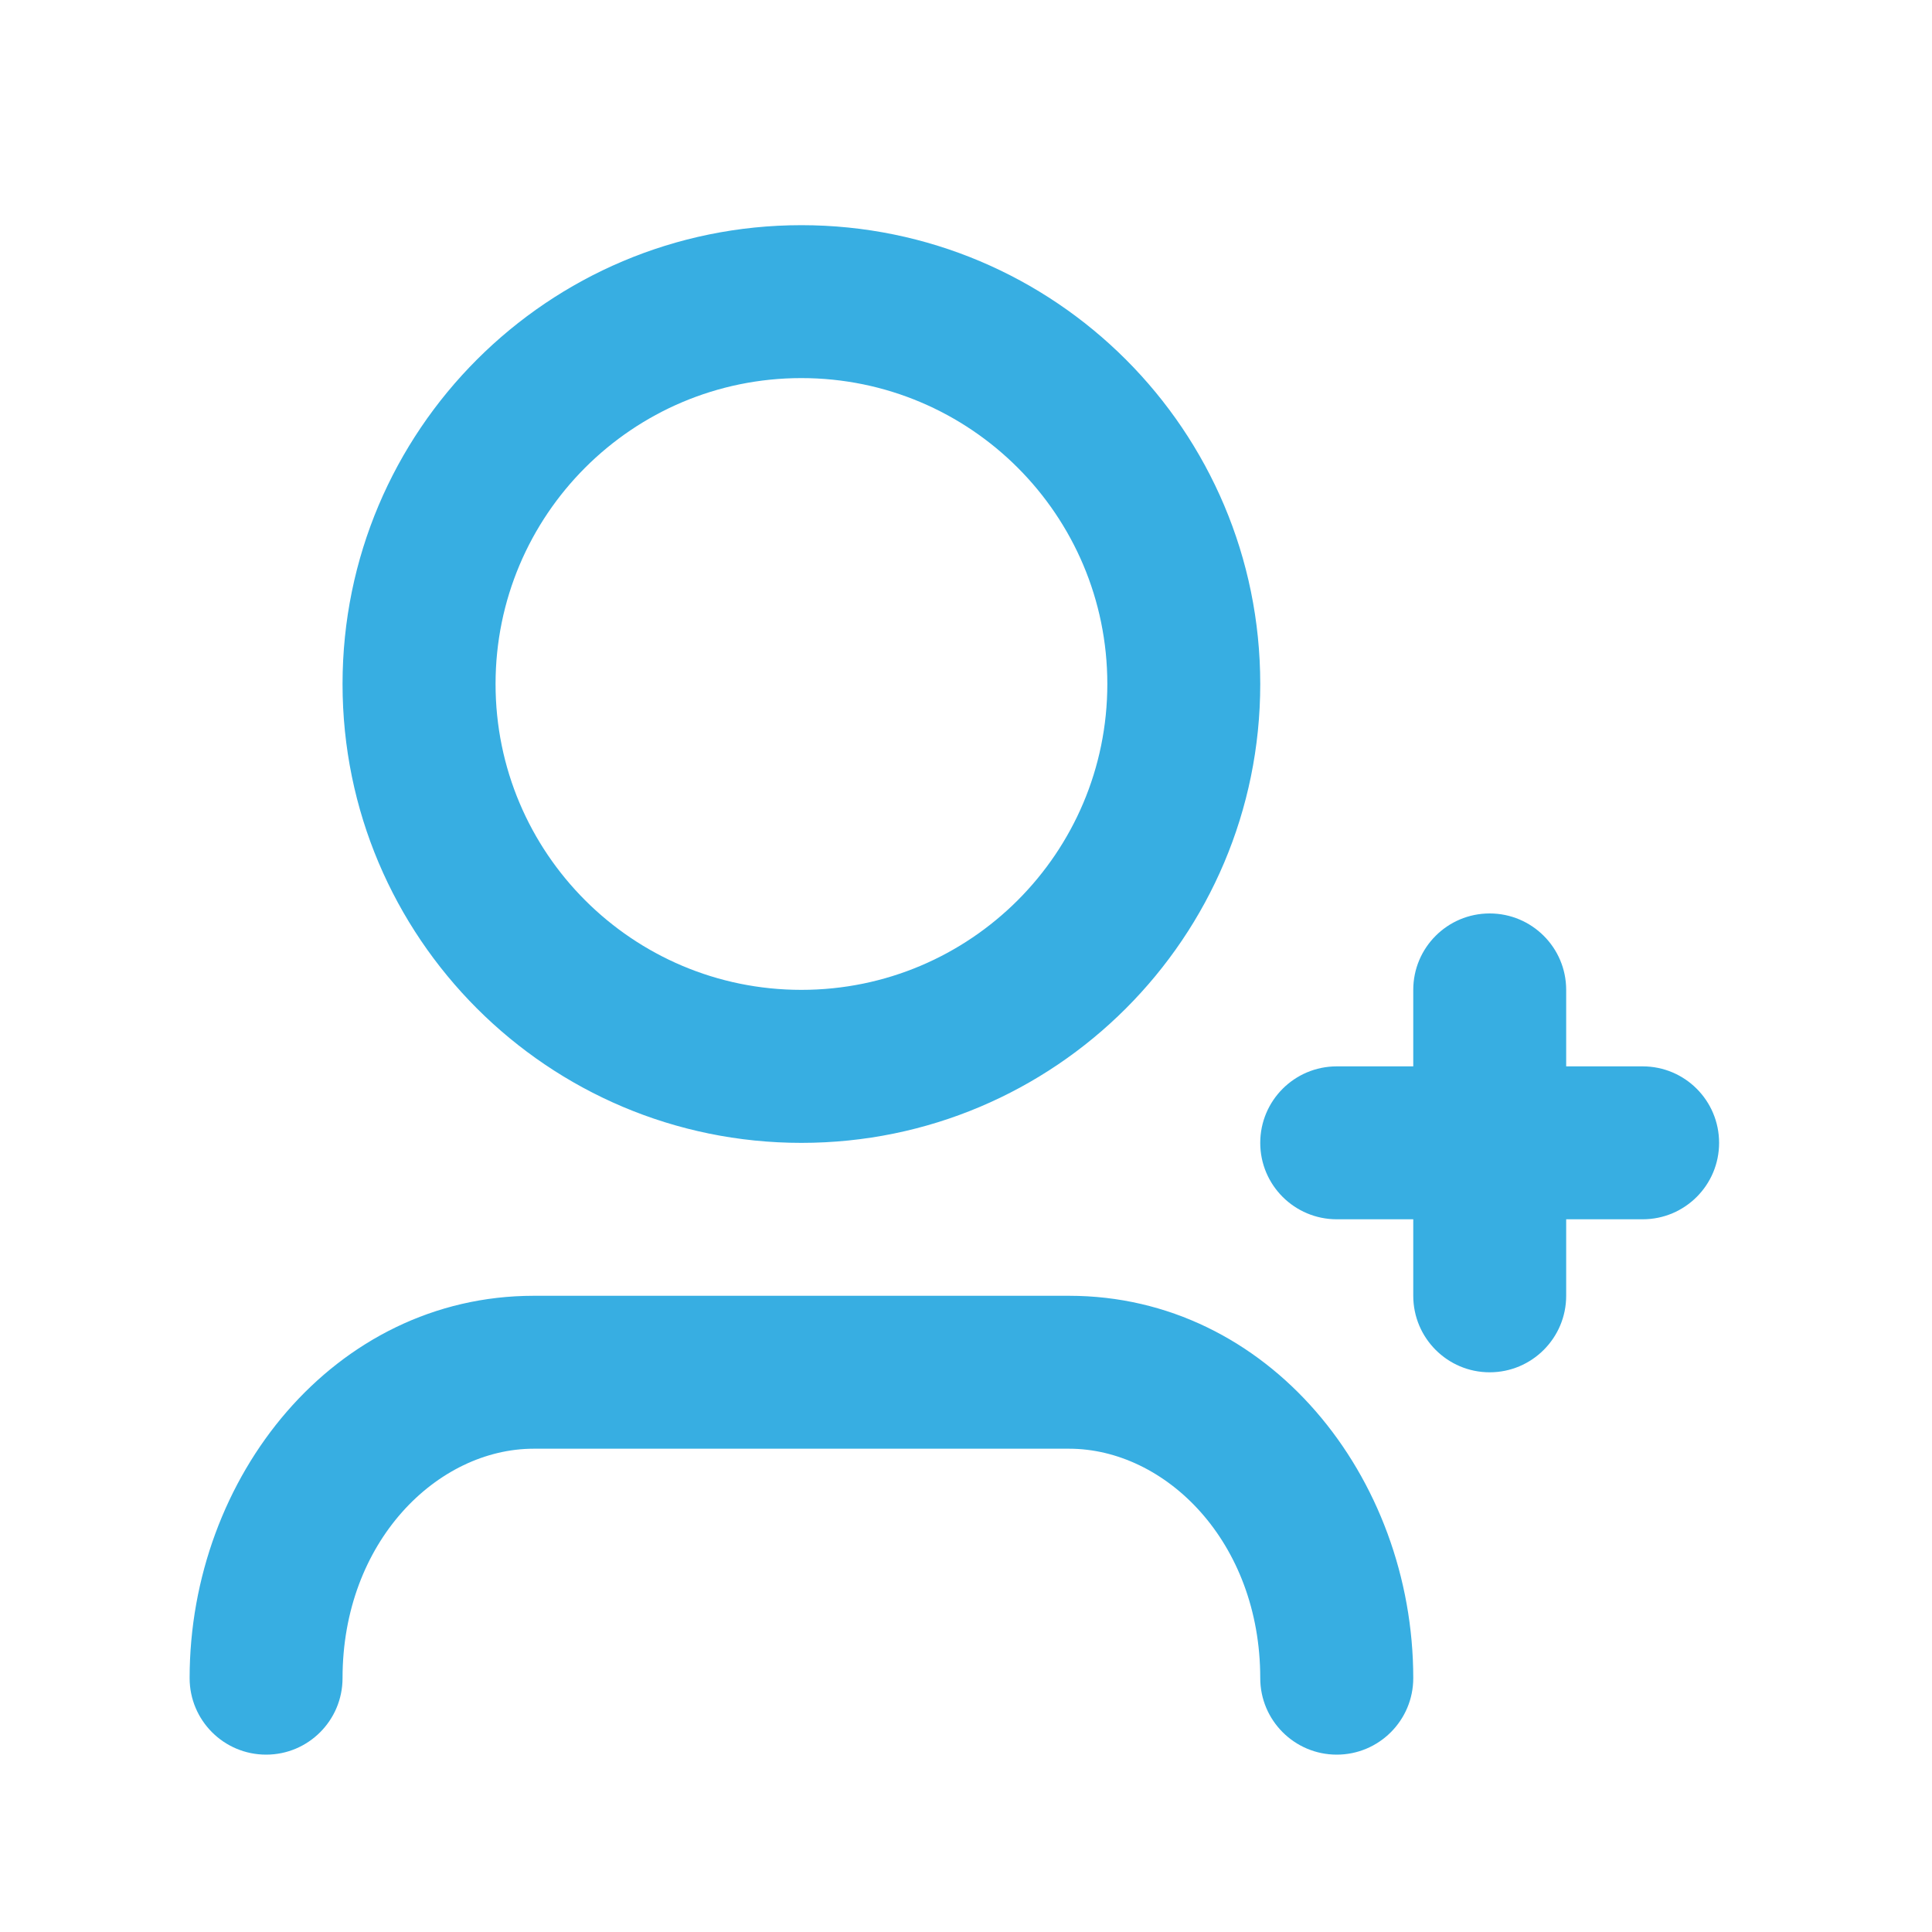
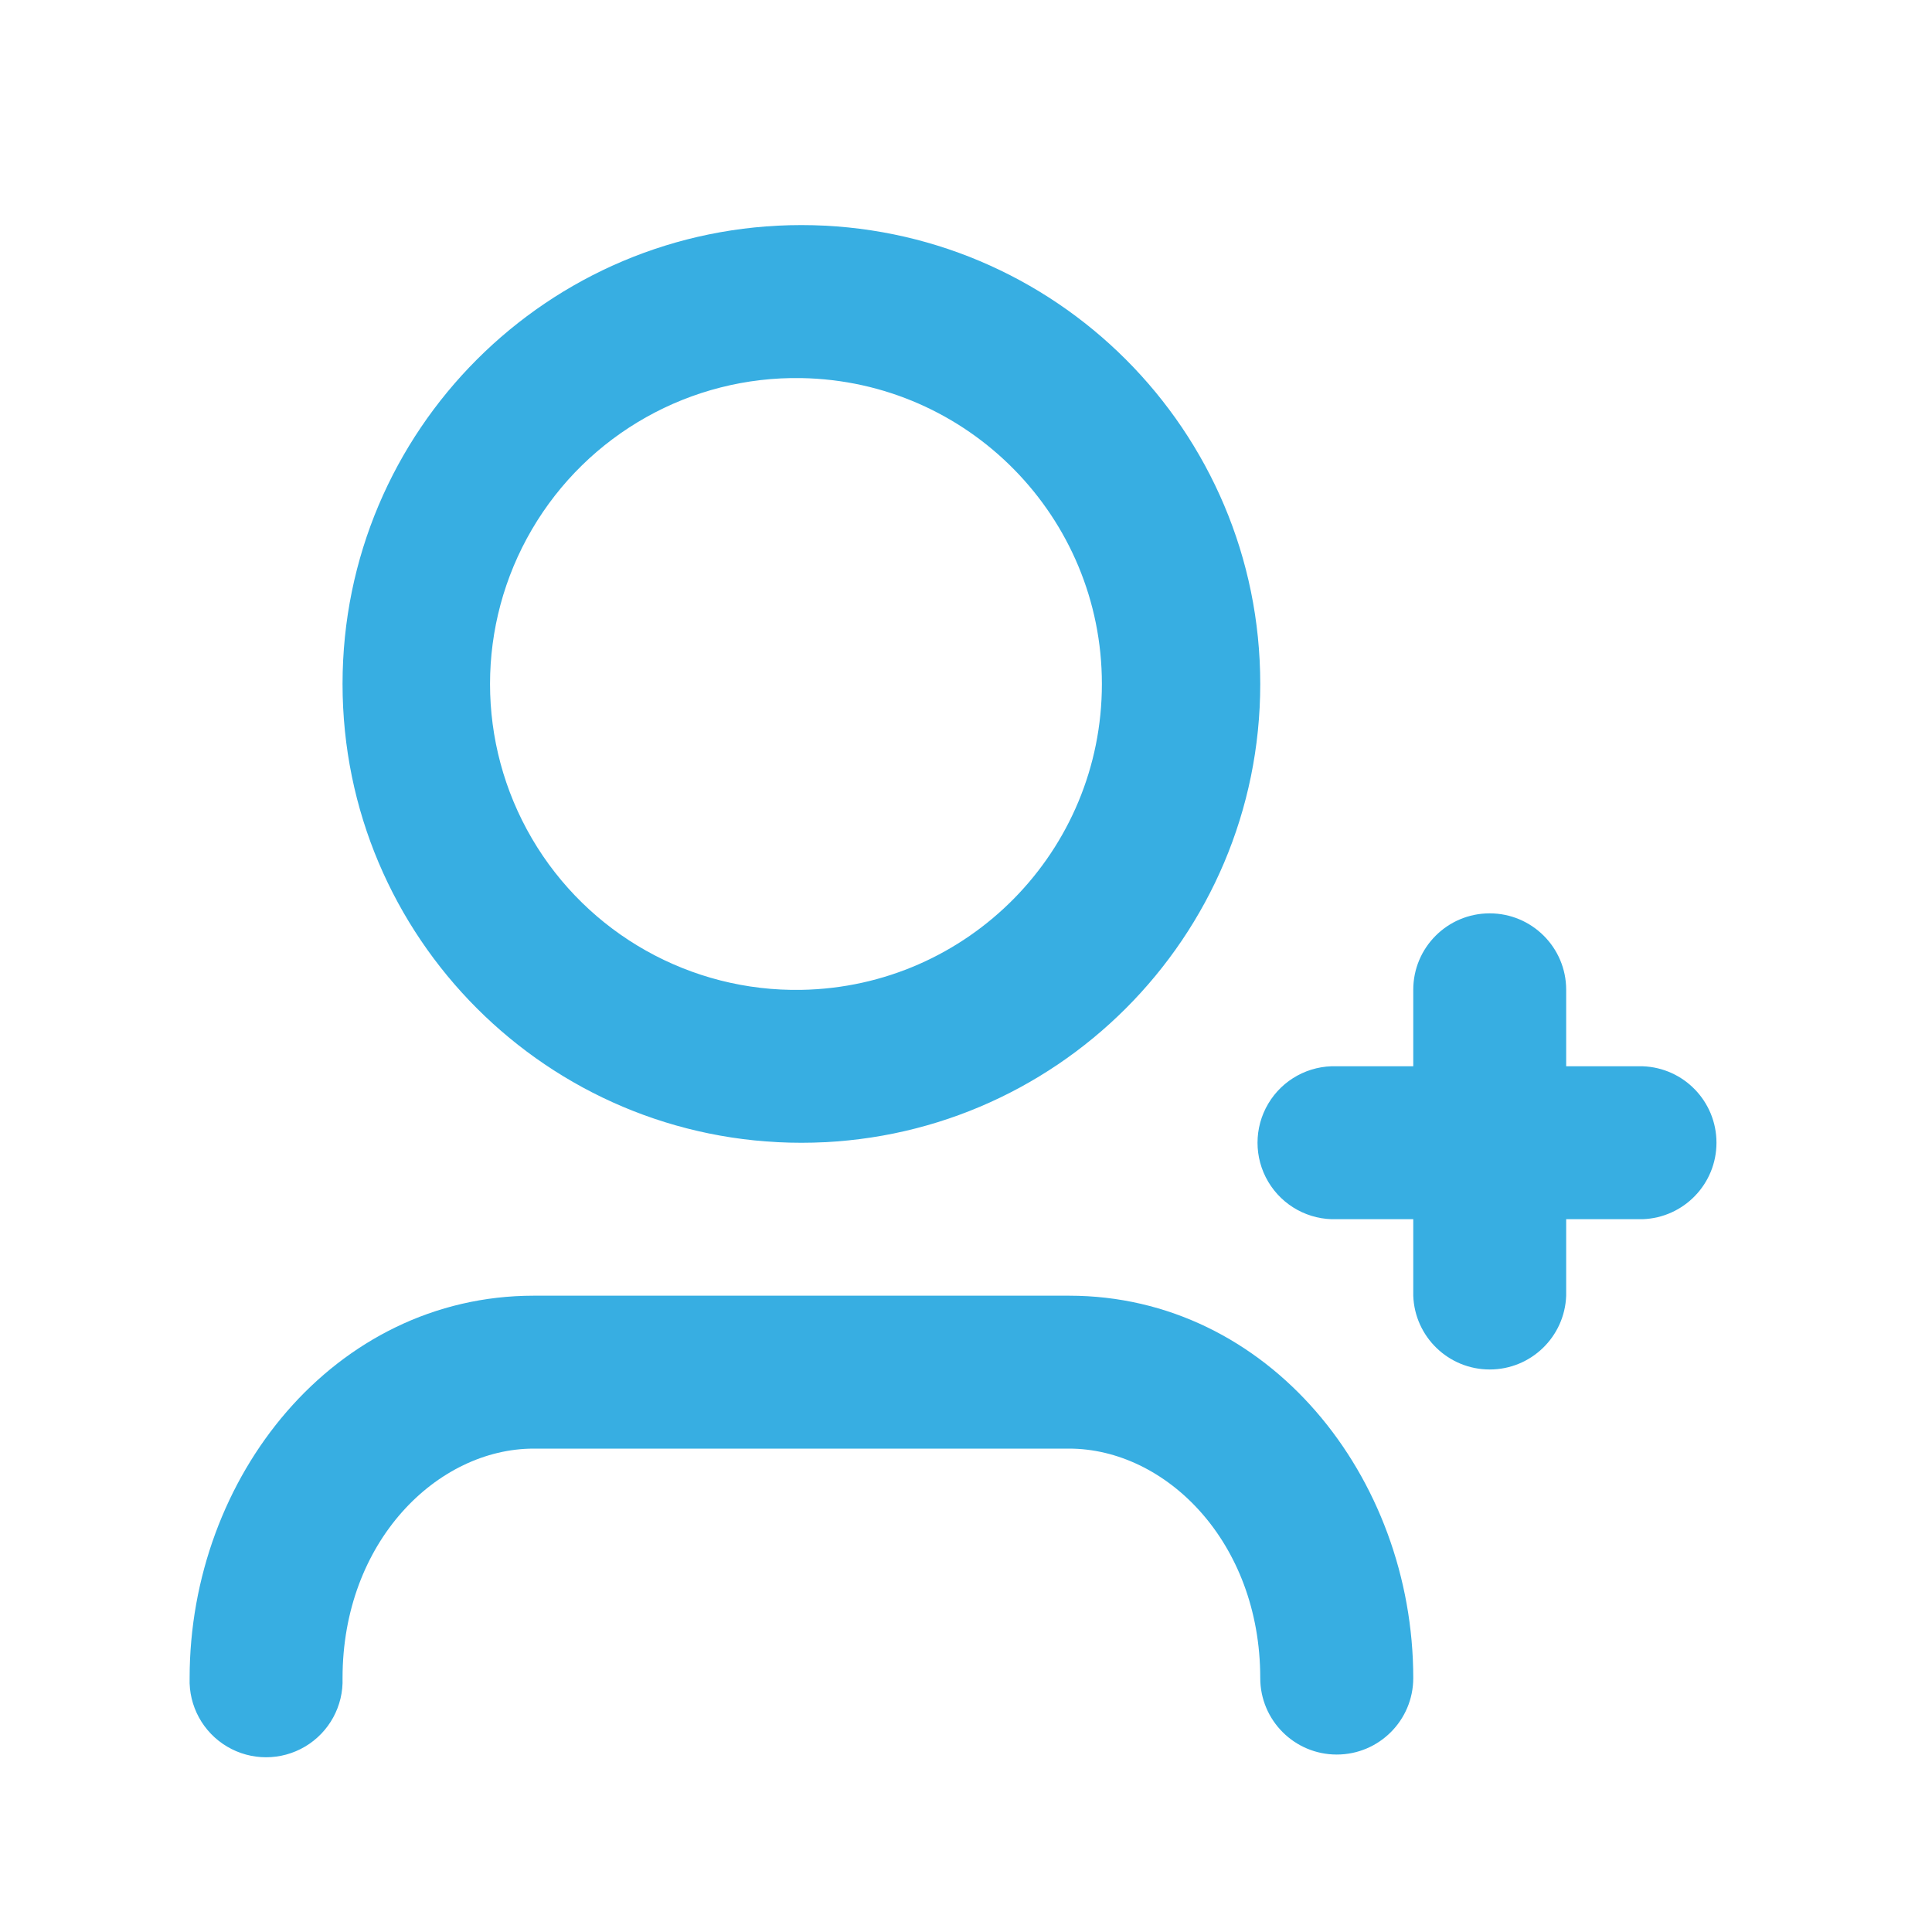
- <svg xmlns="http://www.w3.org/2000/svg" width="20" height="20" viewBox="0 0 20 20" fill="none">
-   <path fill-rule="evenodd" clip-rule="evenodd" d="M8.296 3.914C6.547 3.914 5.13 5.332 5.13 7.081C5.13 8.829 6.547 10.247 8.296 10.247C10.045 10.247 11.463 8.829 11.463 7.081C11.463 5.332 10.045 3.914 8.296 3.914ZM3.546 7.081C3.546 4.457 5.673 2.331 8.296 2.331C10.92 2.331 13.046 4.457 13.046 7.081C13.046 9.704 10.92 11.831 8.296 11.831C5.673 11.831 3.546 9.704 3.546 7.081ZM15.421 9.456C15.858 9.456 16.213 9.81 16.213 10.247V11.039H17.005C17.442 11.039 17.796 11.393 17.796 11.831C17.796 12.268 17.442 12.622 17.005 12.622H16.213V13.414C16.213 13.851 15.858 14.206 15.421 14.206C14.984 14.206 14.63 13.851 14.63 13.414V12.622H13.838C13.401 12.622 13.046 12.268 13.046 11.831C13.046 11.393 13.401 11.039 13.838 11.039H14.63V10.247C14.63 9.81 14.984 9.456 15.421 9.456ZM5.525 14.997C4.528 14.997 3.546 15.958 3.546 17.372C3.546 17.809 3.192 18.164 2.755 18.164C2.317 18.164 1.963 17.809 1.963 17.372C1.963 15.289 3.462 13.414 5.525 13.414H11.067C13.131 13.414 14.63 15.289 14.63 17.372C14.63 17.809 14.275 18.164 13.838 18.164C13.401 18.164 13.046 17.809 13.046 17.372C13.046 15.958 12.064 14.997 11.067 14.997H5.525Z" fill="#37AEE2" />
+ <svg xmlns="http://www.w3.org/2000/svg" width="20" height="20" fill="none">
+   <path fill="#37AEE2" fill-rule="evenodd" d="M8.296 3.914a3.167 3.167 0 1 0 0 6.333 3.167 3.167 0 0 0 0-6.333ZM3.546 7.08a4.75 4.75 0 1 1 9.5 0 4.75 4.75 0 0 1-9.5 0Zm11.875 2.375c.437 0 .792.354.792.791v.792h.792a.792.792 0 0 1 0 1.583h-.792v.792a.792.792 0 0 1-1.583 0v-.792h-.792a.792.792 0 1 1 0-1.583h.792v-.792c0-.437.354-.791.791-.791Zm-9.896 5.541c-.997 0-1.979.961-1.979 2.375a.792.792 0 1 1-1.583 0c0-2.083 1.499-3.958 3.562-3.958h5.542c2.064 0 3.563 1.875 3.563 3.958a.792.792 0 1 1-1.584 0c0-1.414-.982-2.375-1.979-2.375H5.525Z" clip-rule="evenodd" />
</svg>
